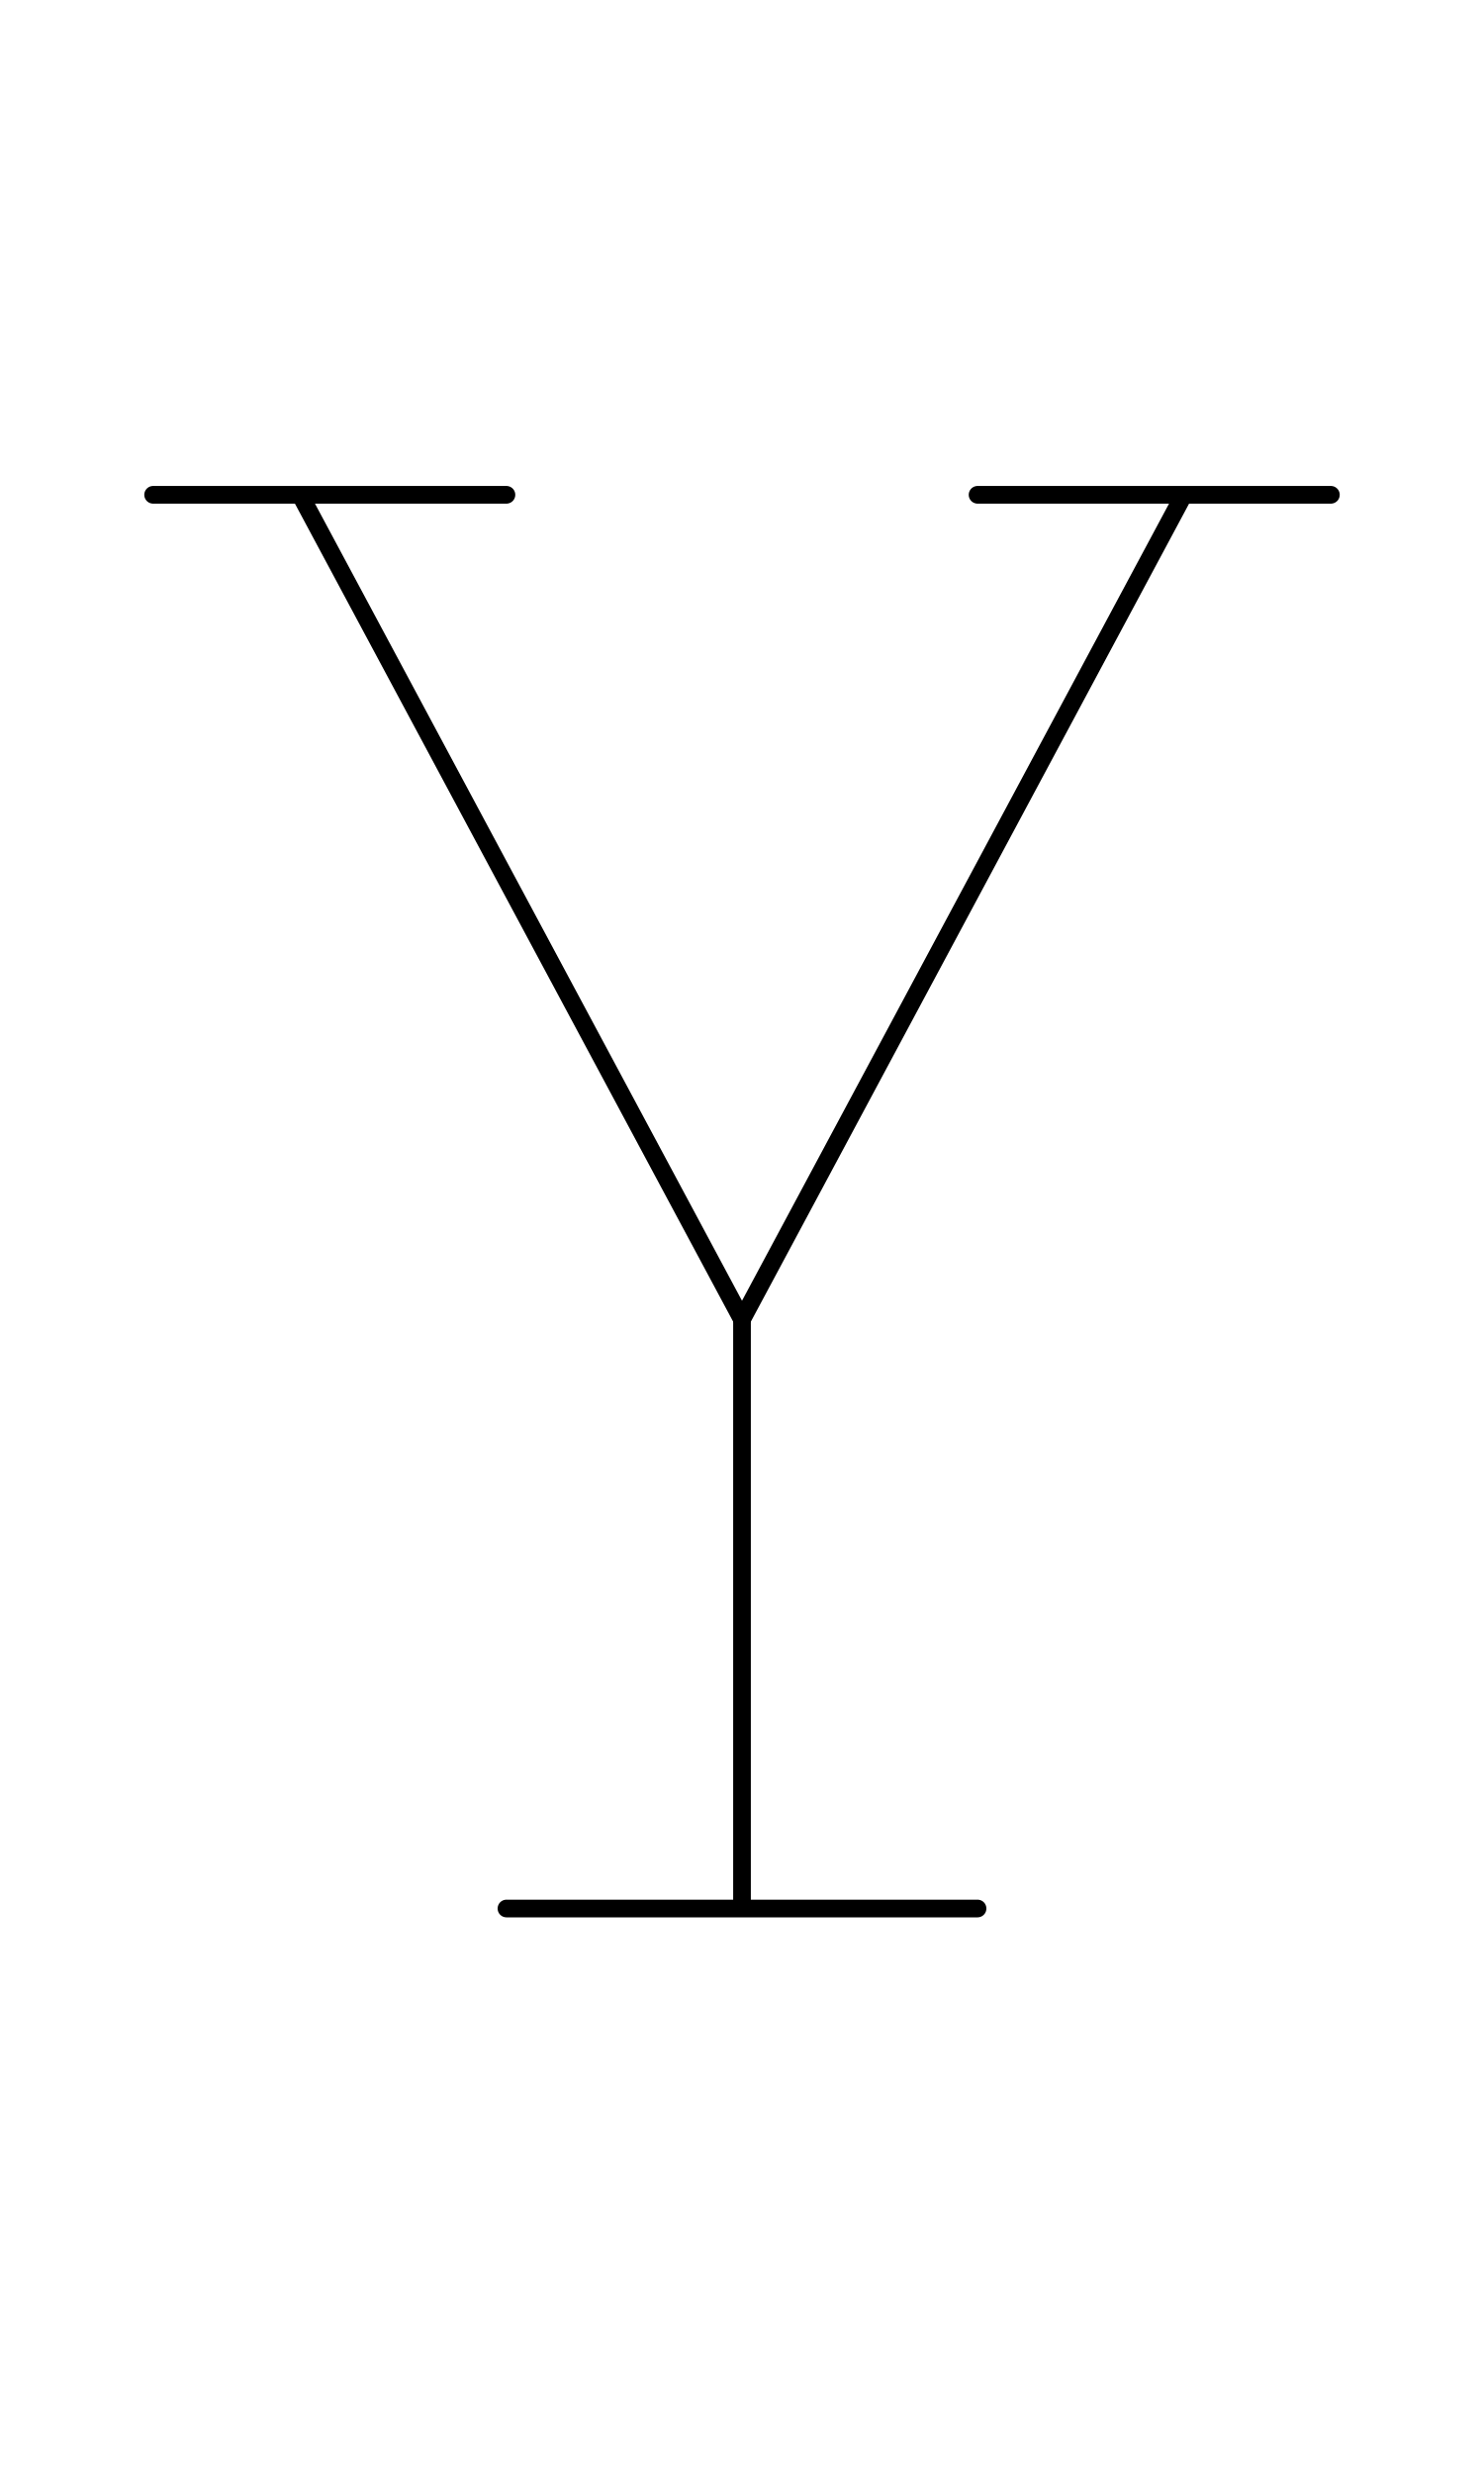
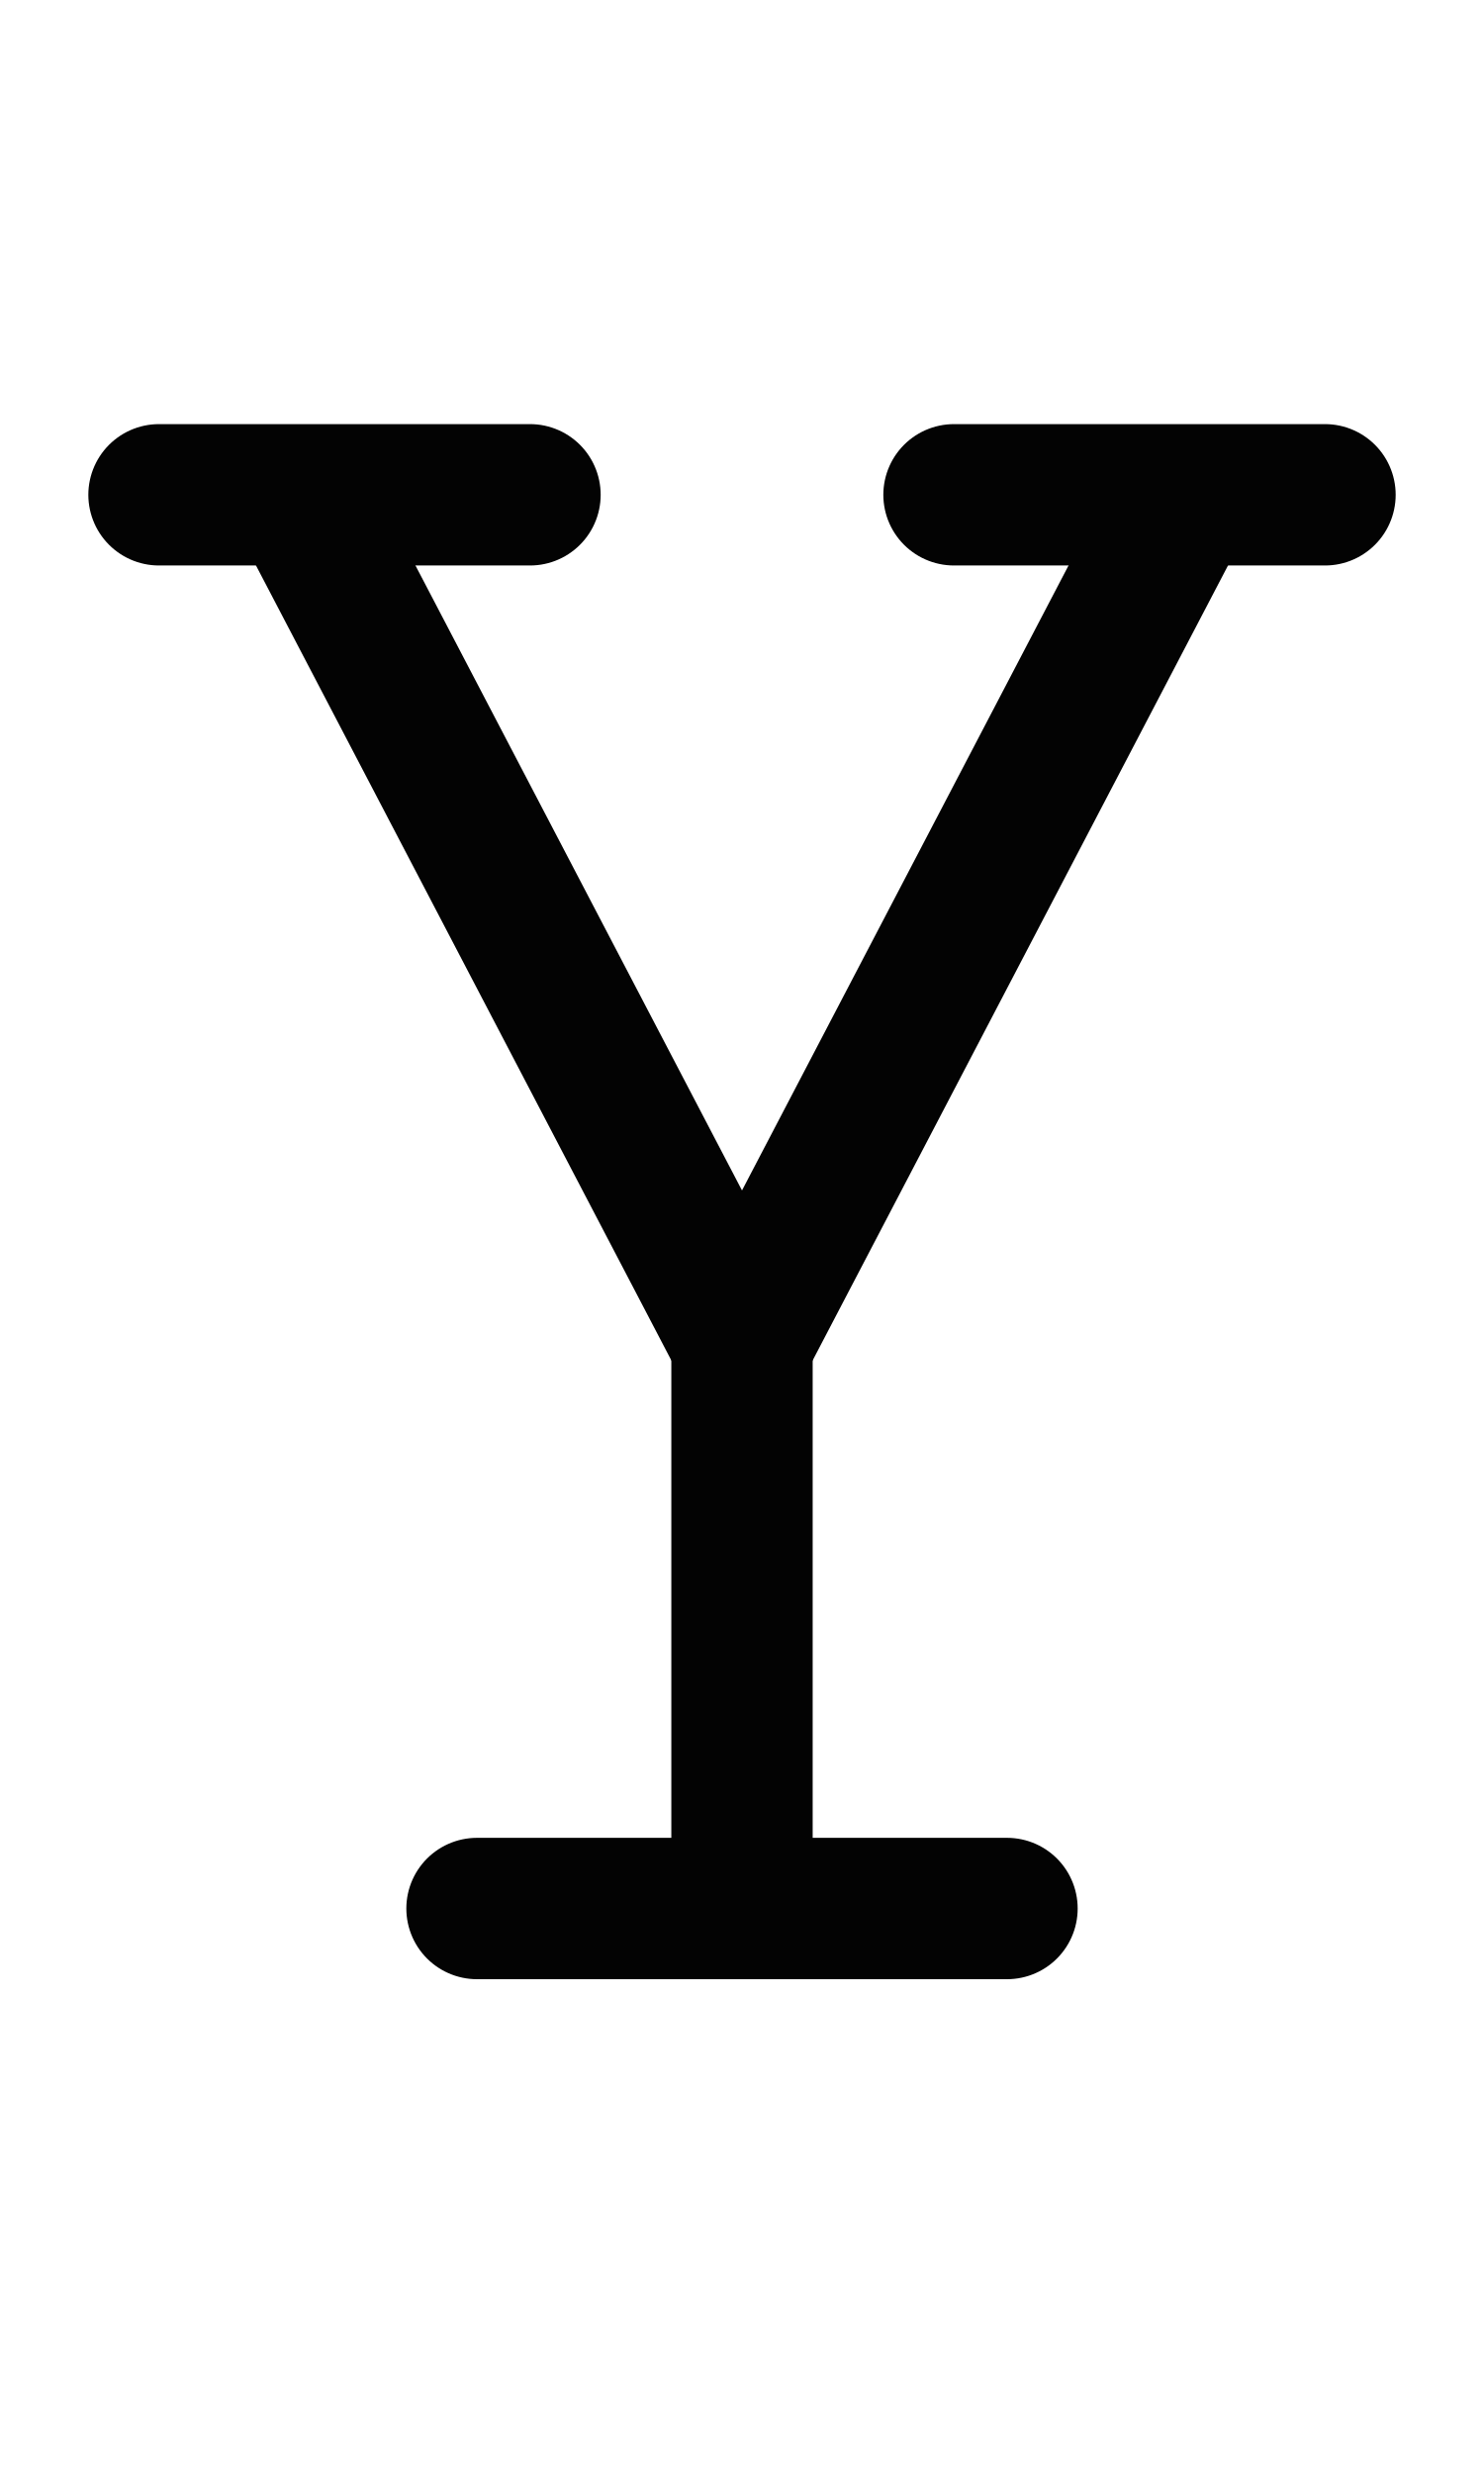
<svg xmlns="http://www.w3.org/2000/svg" width="1008" height="1680" viewBox="0 0 63 105" version="1.1" id="svg5" xml:space="preserve">
  <defs id="defs2" />
  <g id="layer3" style="display:inline;opacity:0.5;stroke-width:3.6;stroke-dasharray:none" transform="matrix(0.8333333,0,0,0.8333333,-157.9762,-173.0963)" />
  <g id="layer2" style="display:inline" />
  <g id="layer1" style="display:inline">
-     <path style="display:inline;fill:none;fill-opacity:1;stroke:#000000;stroke-width:0.75;stroke-linecap:round;stroke-linejoin:round;stroke-miterlimit:2.613;stroke-dasharray:none;stroke-opacity:1" d="m 21.5,81 h 20" id="path1620" />
-     <path style="display:inline;fill:none;fill-opacity:1;stroke:#000000;stroke-width:0.75;stroke-linecap:round;stroke-linejoin:round;stroke-miterlimit:2.613;stroke-dasharray:none;stroke-opacity:1" d="M 31.5,80.75 V 56.063" id="path1622" />
-     <path style="display:inline;fill:none;fill-opacity:1;stroke:#000000;stroke-width:0.75;stroke-linecap:round;stroke-linejoin:round;stroke-miterlimit:2.613;stroke-dasharray:none;stroke-opacity:1" d="M 12.812,21.125 31.5,56 50.188,21.125" id="path1624" />
-     <path style="display:inline;fill:none;fill-opacity:1;stroke:#000000;stroke-width:0.75;stroke-linecap:round;stroke-linejoin:round;stroke-miterlimit:2.613;stroke-dasharray:none;stroke-opacity:1" d="m 6.5,21 h 15" id="path1626" />
-     <path style="display:inline;fill:none;fill-opacity:1;stroke:#000000;stroke-width:0.75;stroke-linecap:round;stroke-linejoin:round;stroke-miterlimit:2.613;stroke-dasharray:none;stroke-opacity:1" d="m 41.5,21 h 15" id="path1628" />
+     <path style="opacity:1;fill:none;stroke:#030303;stroke-width:6;stroke-linecap:round;stroke-linejoin:round;stroke-dasharray:none;stroke-opacity:1" d="m 20.25,81 h 22.5" id="path2333" />
+     <path style="opacity:1;fill:none;stroke:#030303;stroke-width:6;stroke-linecap:round;stroke-linejoin:round;stroke-dasharray:none;stroke-opacity:1" d="M 6.75,21 H 22.5" id="path2337" />
+     <path style="opacity:1;fill:none;stroke:#030303;stroke-width:6;stroke-linecap:round;stroke-linejoin:round;stroke-dasharray:none;stroke-opacity:1" d="M 40.5,21 H 56.25" id="path2339" />
+     <path style="opacity:1;fill:none;stroke:#030303;stroke-width:6;stroke-linecap:round;stroke-linejoin:round;stroke-dasharray:none;stroke-opacity:1" d="M 12.75,21.125 31.5,57 50.25,21.125" id="path2669" />
+     <path style="opacity:1;fill:none;stroke:#030303;stroke-width:6;stroke-linecap:round;stroke-linejoin:round;stroke-dasharray:none;stroke-opacity:1" d="M 31.5,57 V 80.75" id="path2671" />
  </g>
</svg>
